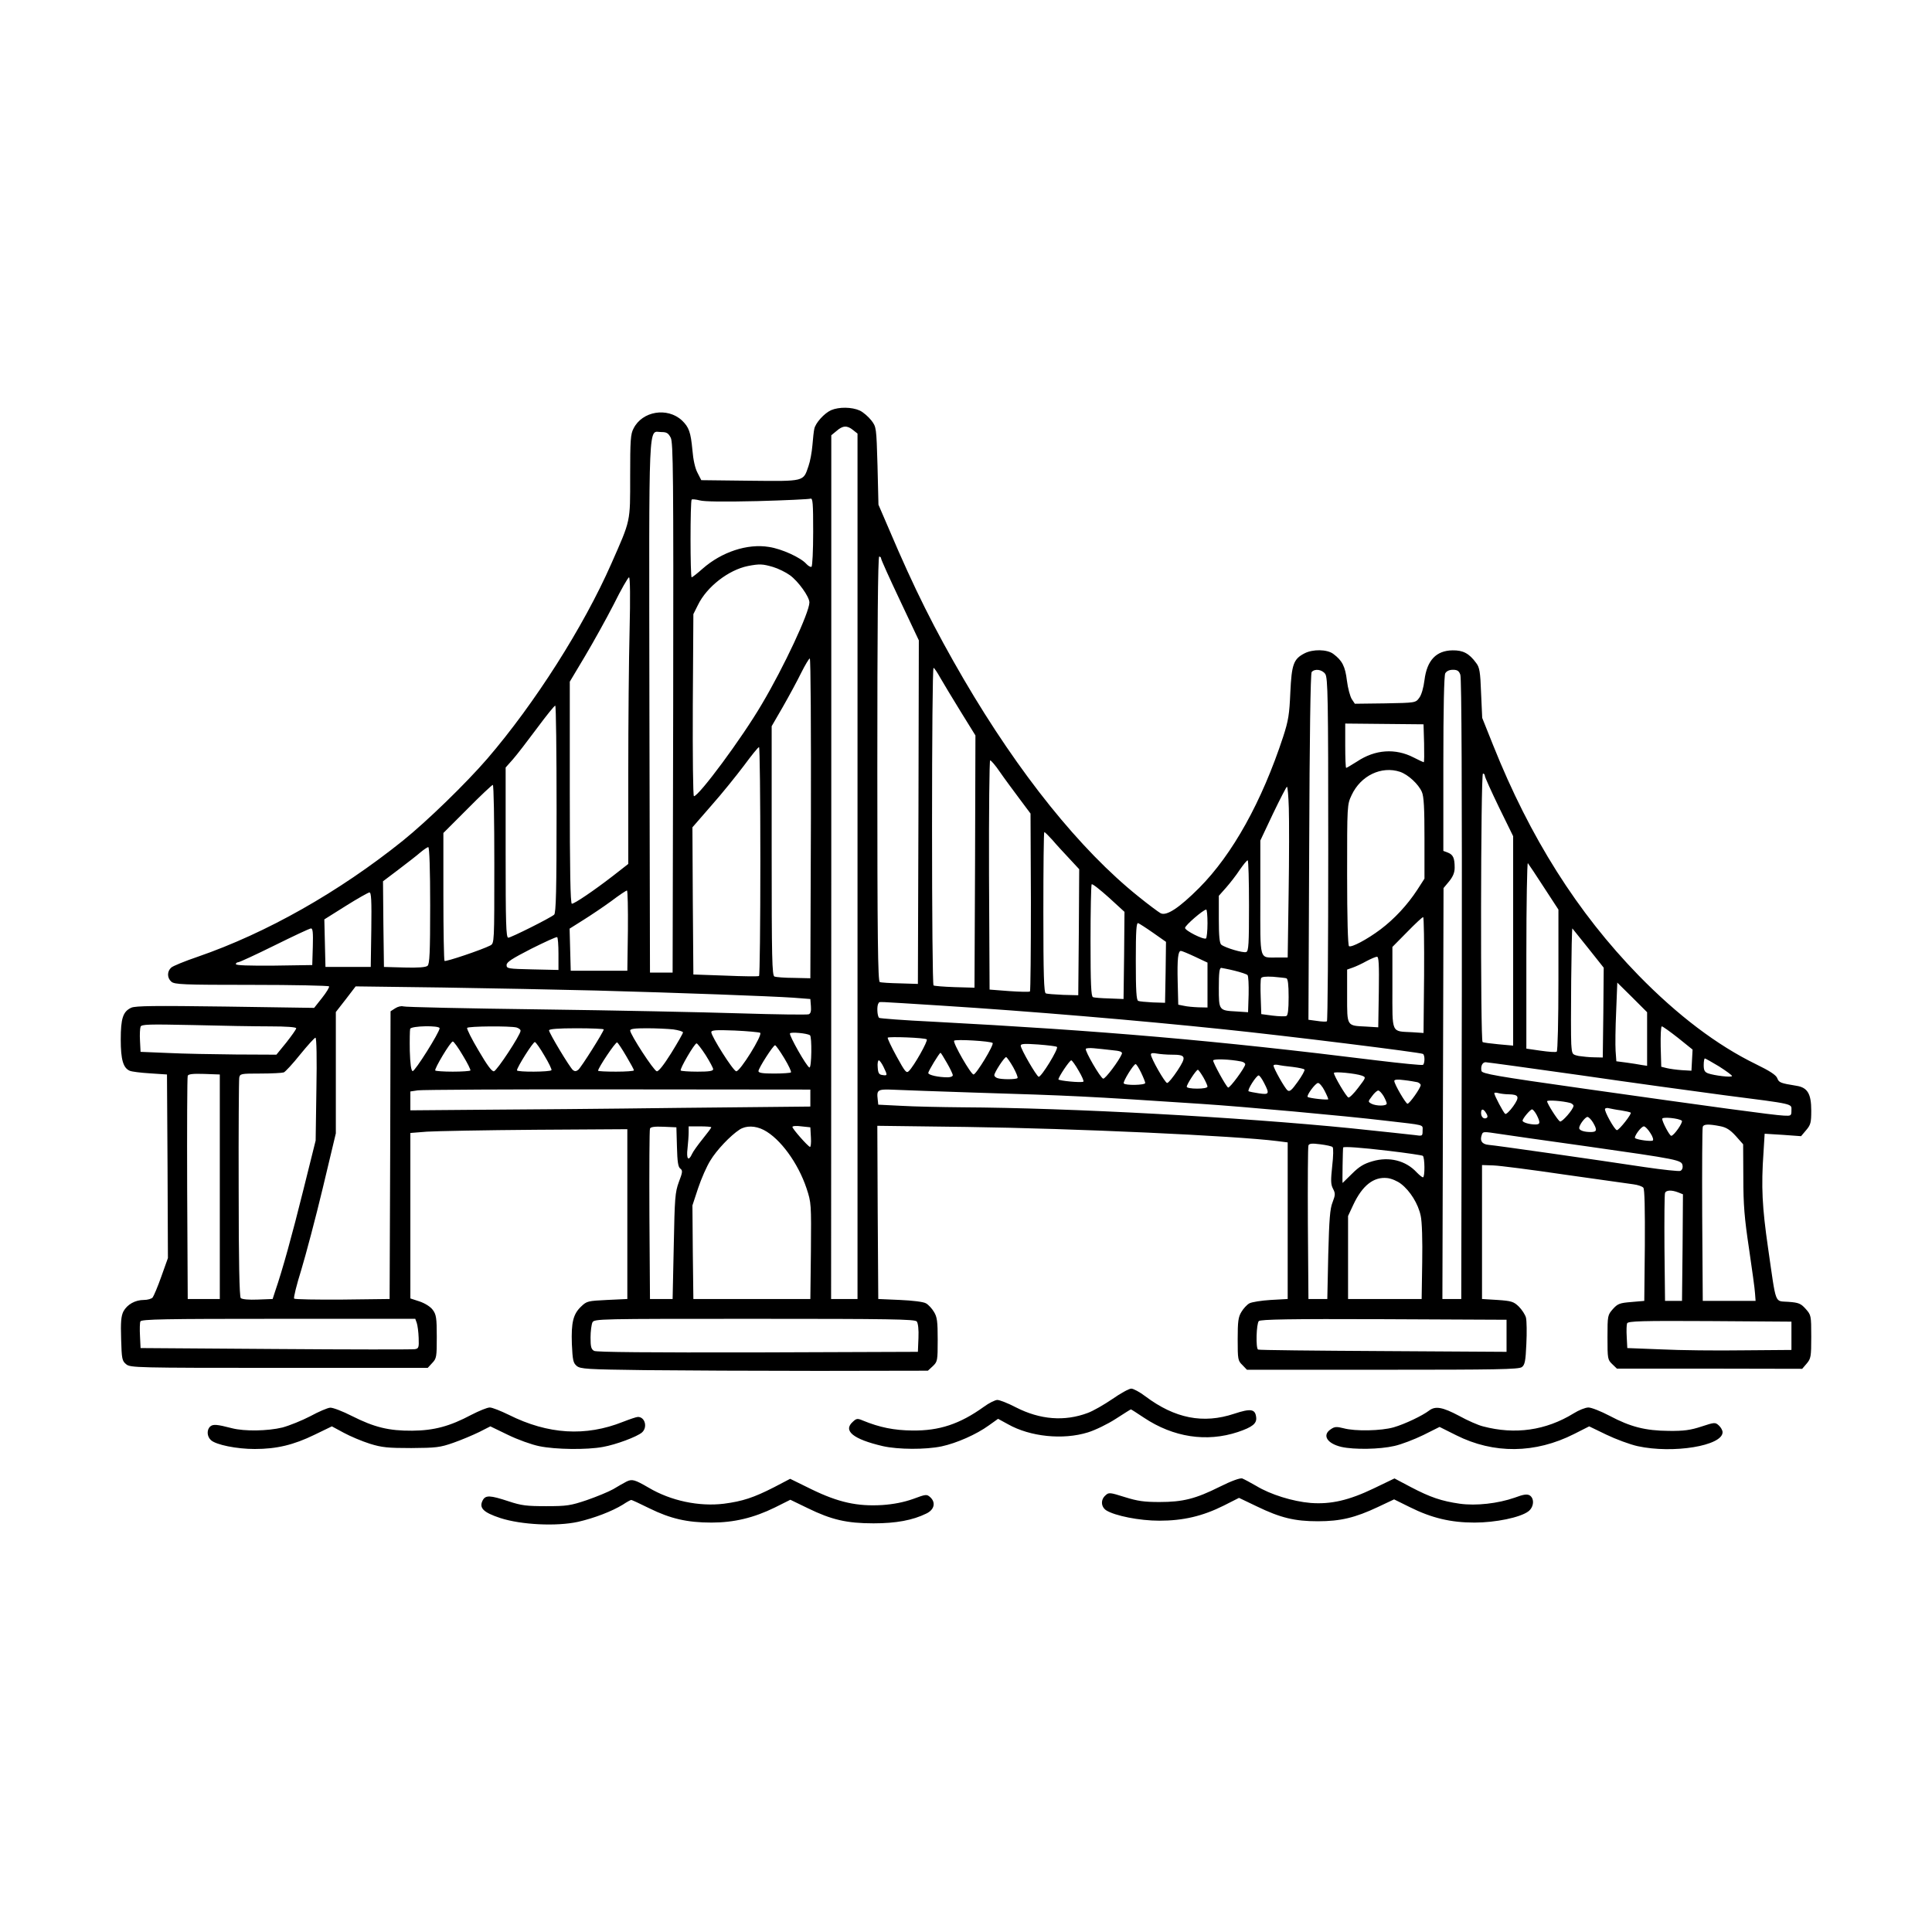
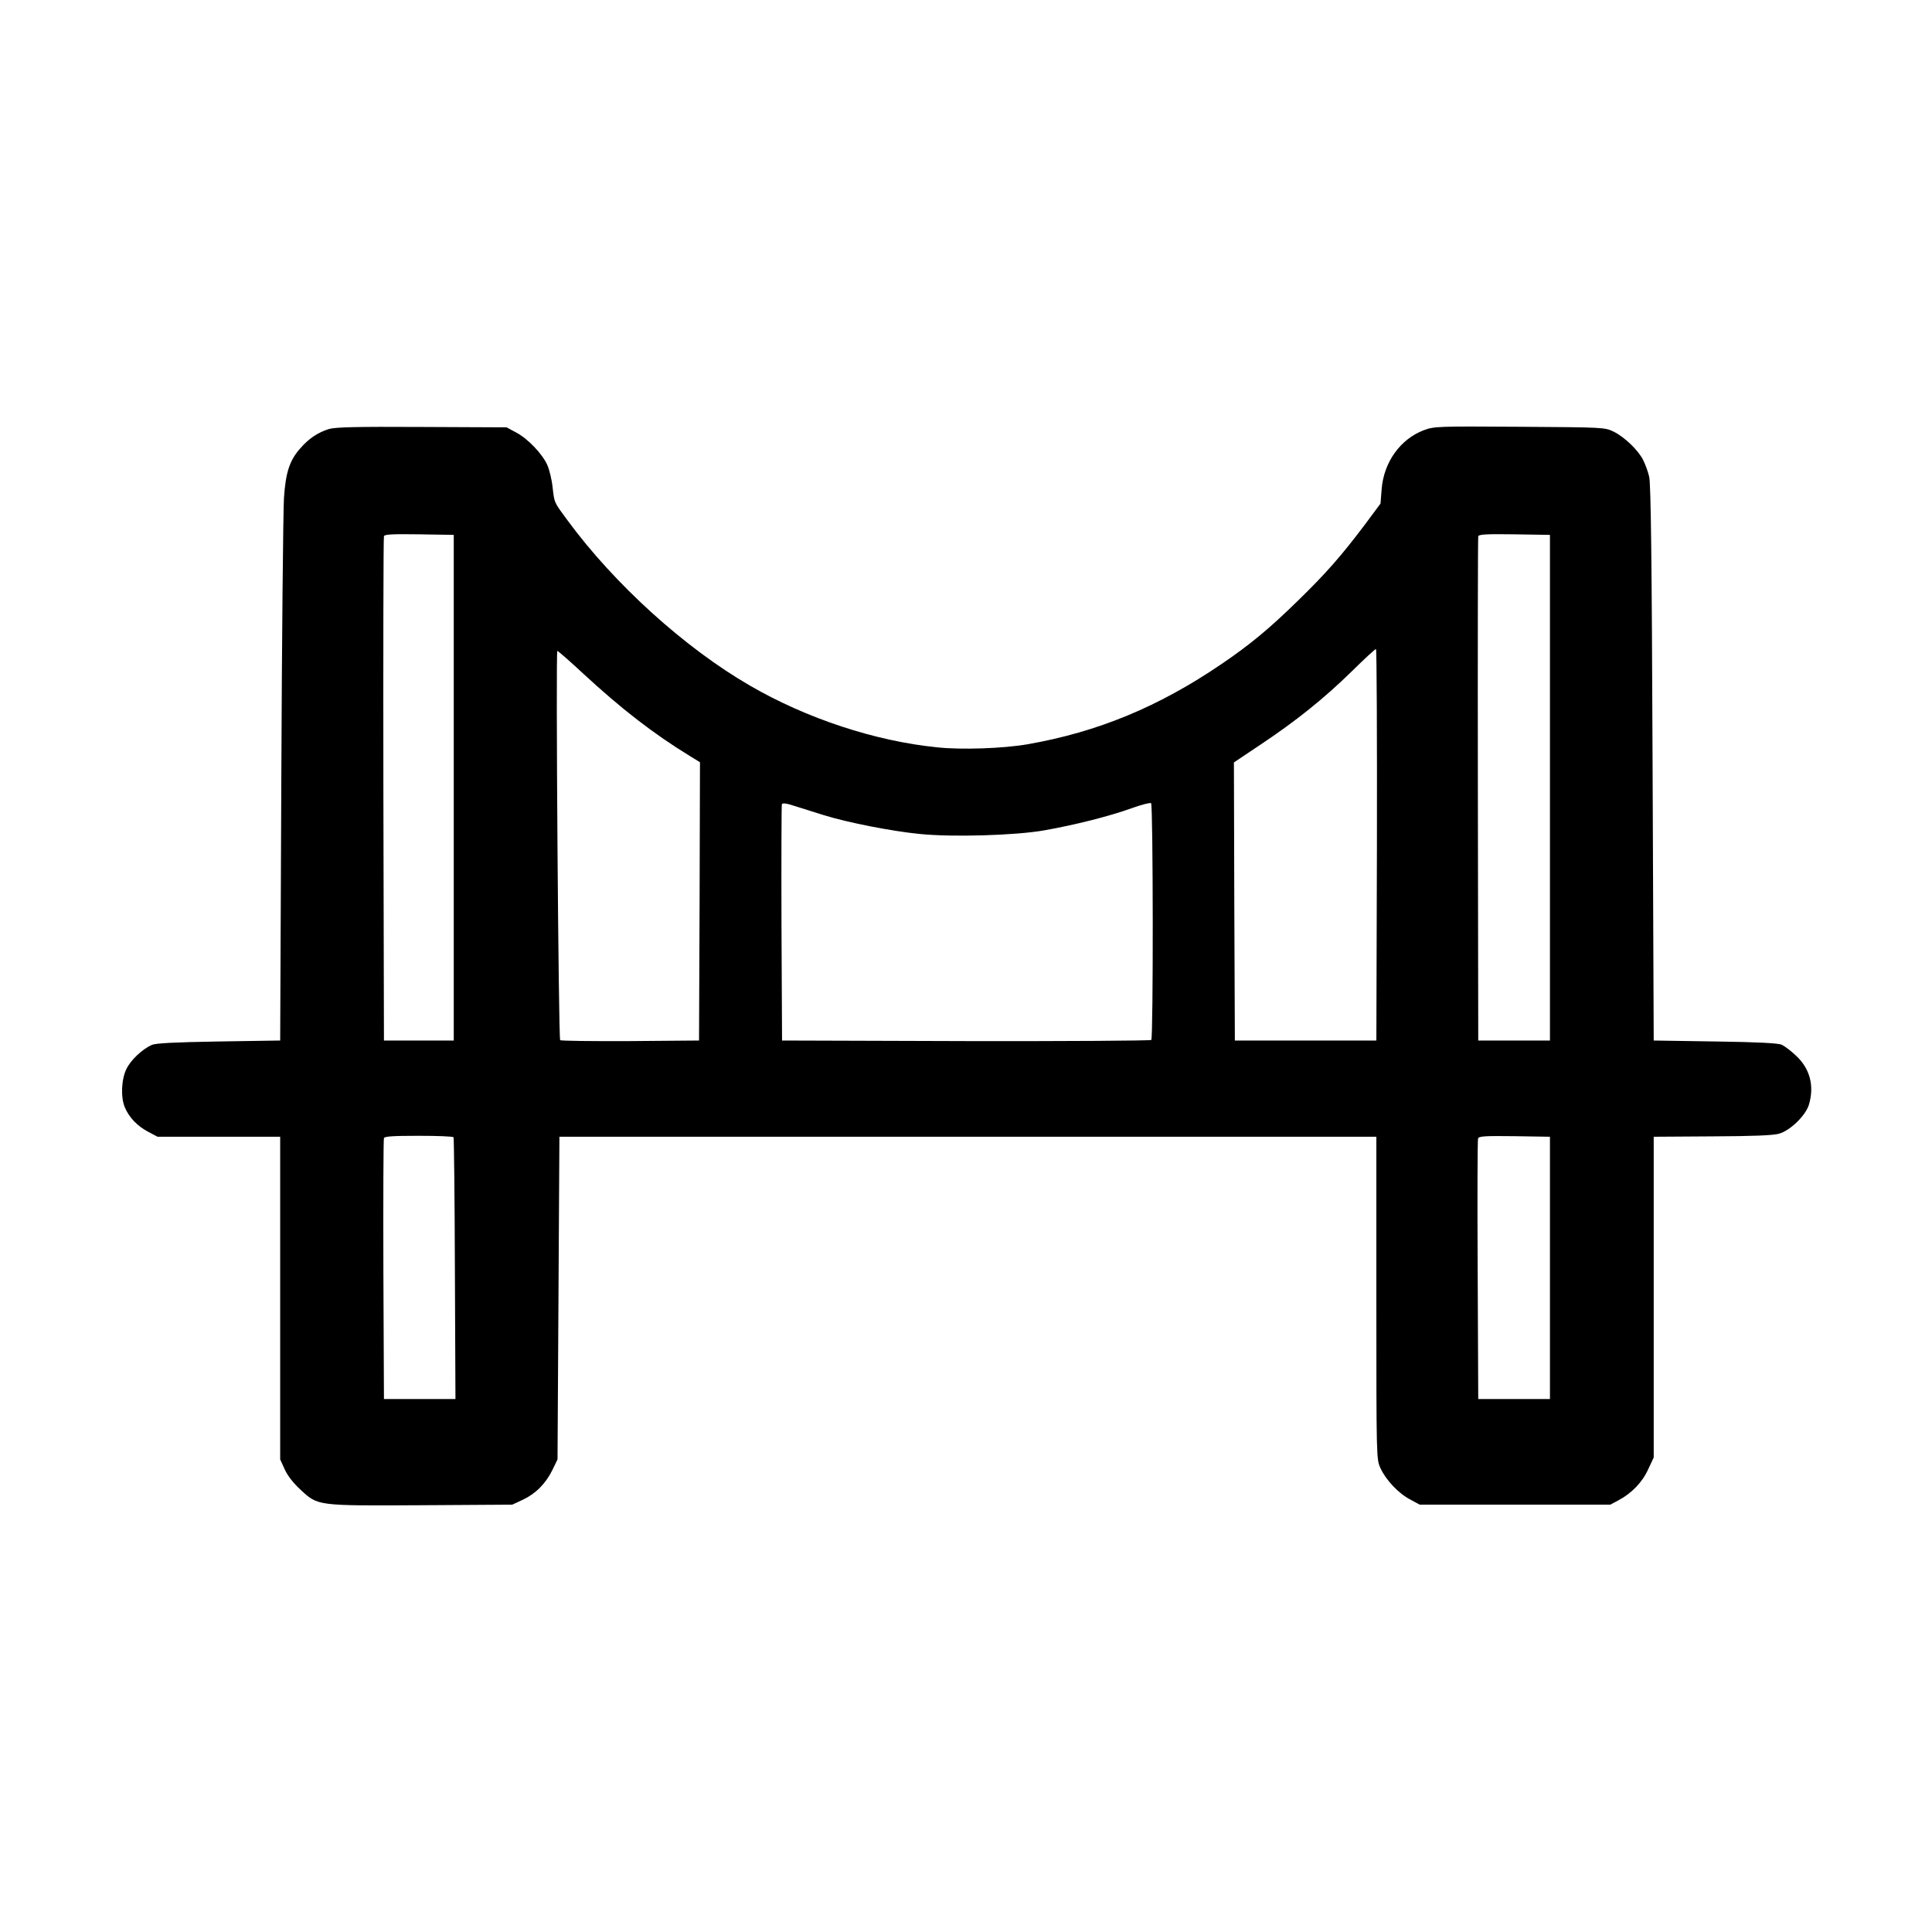
<svg xmlns="http://www.w3.org/2000/svg" width="64" height="64" viewBox="0 0 64 64">
  <g transform="scale(0.0625)">
    <g transform="translate(0,1024) scale(0.1,-0.1)" fill="#000" stroke="none">
-       <path d="M4405 8066 c-36 -16 -83 -68 -89 -99 -3 -12 -7 -51 -10 -87 -3 -36 -12 -86 -21 -111 -28 -82 -18 -80 -310 -77 l-258 3 -20 39 c-13 24 -23 70 -27 120 -9 95 -18 122 -56 158 -77 71 -210 49 -256 -43 -16 -29 -18 -64 -18 -252 0 -248 4 -229 -100 -465 -147 -334 -406 -741 -657 -1033 -114 -132 -319 -331 -448 -435 -339 -272 -722 -489 -1087 -615 -68 -23 -131 -49 -140 -57 -23 -20 -23 -55 0 -75 17 -15 61 -17 425 -17 223 0 408 -4 411 -8 3 -4 -14 -32 -37 -61 l-42 -53 -470 7 c-371 5 -477 4 -499 -6 -44 -20 -56 -56 -56 -169 0 -106 13 -150 47 -165 10 -5 59 -11 108 -14 l90 -6 3 -487 2 -486 -35 -98 c-19 -54 -40 -103 -46 -111 -6 -7 -27 -13 -46 -13 -47 0 -89 -24 -109 -61 -12 -25 -15 -55 -12 -146 3 -107 5 -116 27 -134 22 -18 51 -19 810 -19 l788 0 24 26 c23 24 24 33 24 139 0 99 -3 118 -21 142 -12 17 -41 35 -70 45 l-49 16 0 439 0 438 88 7 c48 3 307 8 575 10 l487 3 0 -450 0 -450 -107 -5 c-102 -5 -108 -6 -138 -35 -42 -40 -53 -84 -49 -199 4 -86 7 -100 26 -116 20 -16 55 -18 360 -22 186 -2 600 -4 920 -4 l581 1 26 24 c25 24 26 29 26 140 0 97 -3 121 -20 148 -10 17 -29 38 -42 45 -13 8 -70 15 -138 18 l-115 5 -3 459 -2 459 472 -6 c580 -8 1426 -47 1648 -75 l55 -7 0 -415 0 -415 -90 -5 c-49 -3 -100 -11 -113 -18 -13 -7 -32 -28 -42 -45 -17 -27 -20 -51 -20 -145 0 -107 1 -114 25 -137 l24 -25 719 0 c604 0 721 2 738 14 16 12 20 31 24 123 3 59 2 122 -2 139 -4 16 -22 43 -38 59 -27 26 -39 30 -113 35 l-82 5 0 355 0 355 60 -2 c33 -1 204 -23 380 -49 176 -25 339 -48 362 -51 24 -3 47 -11 53 -18 7 -8 9 -115 8 -306 l-3 -294 -69 -6 c-62 -5 -72 -9 -98 -38 -27 -31 -28 -34 -28 -149 0 -114 1 -119 25 -142 l25 -24 491 0 491 -1 24 28 c22 26 24 36 24 142 0 113 -1 115 -29 147 -26 29 -37 34 -92 38 -75 6 -63 -25 -108 286 -31 215 -37 323 -24 507 l6 98 97 -6 96 -7 27 32 c24 28 27 40 27 104 0 89 -20 122 -78 131 -86 14 -93 17 -102 40 -6 17 -40 39 -114 75 -205 100 -414 258 -622 471 -323 332 -574 728 -770 1219 l-58 145 -6 132 c-4 112 -8 136 -26 159 -37 51 -70 68 -125 67 -87 -1 -136 -53 -149 -158 -5 -40 -16 -79 -28 -94 -19 -26 -20 -26 -180 -29 l-161 -2 -16 24 c-9 14 -21 58 -26 98 -9 76 -25 107 -72 142 -33 25 -109 26 -153 3 -58 -30 -68 -58 -75 -207 -5 -116 -10 -149 -38 -235 -113 -344 -268 -623 -445 -801 -107 -107 -174 -151 -205 -134 -11 6 -65 46 -118 89 -308 247 -632 650 -925 1151 -155 266 -261 477 -396 795 l-56 130 -5 206 c-6 204 -6 206 -33 241 -15 19 -42 43 -61 52 -42 19 -110 20 -152 2z m116 -105 l24 -19 0 -2294 0 -2293 -70 0 -70 0 1 2289 0 2289 28 23 c33 29 56 30 87 5z m-966 -41 c13 -26 15 -189 13 -1432 l-3 -1403 -60 0 -60 0 -3 1409 c-2 1566 -7 1456 63 1456 28 0 37 -5 50 -30z m459 -336 c147 4 275 10 282 13 12 4 14 -26 14 -175 0 -100 -4 -183 -9 -186 -4 -3 -17 4 -27 15 -30 34 -131 80 -198 90 -114 19 -251 -26 -353 -116 -28 -25 -54 -45 -57 -45 -8 0 -8 405 0 412 3 3 22 1 42 -4 24 -7 130 -8 306 -4z m656 -304 c0 -6 45 -106 100 -222 l100 -212 -2 -911 -3 -910 -95 3 c-52 1 -101 4 -107 7 -10 3 -13 239 -13 1130 0 743 3 1125 10 1125 6 0 10 -5 10 -10z m-573 -45 c27 -8 68 -28 90 -44 44 -32 103 -114 103 -144 0 -53 -135 -342 -252 -539 -106 -181 -334 -488 -360 -488 -5 0 -7 217 -6 483 l3 482 24 48 c47 97 162 186 265 207 62 12 78 11 133 -5z m-760 -332 c-4 -153 -7 -495 -7 -760 l0 -482 -82 -64 c-101 -78 -203 -147 -217 -147 -8 0 -11 182 -11 588 l0 589 80 134 c44 74 113 198 153 276 39 79 76 143 81 143 6 0 7 -112 3 -277z m961 -1000 l-3 -848 -88 2 c-48 0 -94 4 -102 7 -13 5 -15 93 -15 666 l0 661 59 102 c32 56 76 137 97 180 21 42 42 77 46 77 5 0 7 -381 6 -847z m686 744 c16 -28 65 -109 108 -179 l78 -126 -2 -669 -3 -668 -105 3 c-58 2 -108 6 -112 9 -5 2 -8 382 -8 844 0 461 3 839 8 839 4 0 20 -24 36 -53z m2040 21 c14 -20 16 -125 16 -930 0 -499 -3 -909 -7 -911 -5 -3 -28 -2 -53 2 l-45 6 4 915 c2 587 7 919 13 928 16 19 55 14 72 -10z m716 -4 c7 -16 9 -615 8 -1667 l-3 -1642 -50 0 -50 0 3 1089 3 1089 30 36 c20 25 29 46 29 72 0 51 -8 69 -36 80 l-24 9 0 460 c0 299 4 468 10 481 7 12 21 19 41 19 23 0 32 -6 39 -26z m-4790 -713 c0 -429 -3 -551 -13 -559 -21 -18 -229 -122 -243 -122 -12 0 -14 77 -14 451 l0 451 39 44 c21 24 78 98 127 164 49 66 92 120 97 120 4 0 7 -247 7 -549z m4598 349 c1 -55 1 -100 -2 -100 -2 0 -26 11 -53 25 -97 50 -204 43 -300 -21 -29 -18 -55 -34 -58 -34 -3 0 -5 53 -5 118 l0 117 207 -2 208 -2 3 -101z m-3518 -624 c0 -333 -3 -607 -7 -609 -5 -3 -84 -2 -178 2 l-170 6 -3 390 -2 390 100 115 c56 63 133 159 173 212 40 54 75 98 80 98 4 0 7 -272 7 -604z m1270 472 c24 -35 71 -98 103 -141 l59 -79 2 -468 c0 -258 -2 -471 -5 -475 -4 -3 -53 -2 -110 2 l-104 8 -3 608 c-1 335 2 607 6 607 5 0 29 -28 52 -62z m2121 1 c43 -15 97 -65 115 -106 11 -24 14 -87 14 -246 l0 -214 -38 -59 c-53 -81 -121 -154 -195 -210 -72 -54 -154 -97 -167 -89 -6 4 -10 150 -10 378 0 371 0 372 24 423 48 103 158 156 257 123z m449 -21 c0 -7 34 -82 75 -167 l75 -153 0 -555 0 -555 -77 7 c-43 4 -81 9 -85 12 -12 7 -10 1423 2 1423 6 0 10 -6 10 -12z m-5250 -468 c0 -418 0 -419 -21 -431 -42 -22 -237 -88 -243 -82 -3 4 -6 157 -6 342 l0 336 127 127 c70 71 131 128 135 128 5 0 8 -189 8 -420z m4211 298 c2 -62 2 -266 -1 -453 l-5 -340 -55 0 c-98 1 -90 -27 -90 317 l0 303 67 142 c38 79 71 143 74 143 4 0 8 -51 10 -112z m-1253 -170 c20 -24 61 -68 90 -99 l52 -56 -2 -334 -3 -334 -80 2 c-44 2 -86 5 -92 8 -10 3 -13 99 -13 430 0 234 2 425 5 425 3 0 22 -19 43 -42z m-3298 -347 c0 -252 -3 -311 -14 -320 -9 -8 -51 -11 -122 -9 l-109 3 -3 227 -2 227 82 62 c46 35 98 75 116 91 18 15 37 28 42 28 6 0 10 -117 10 -309z m4340 -1 c0 -202 -2 -242 -15 -246 -15 -6 -111 22 -132 39 -9 7 -13 46 -13 134 l0 125 39 44 c21 24 54 66 72 94 19 27 37 50 42 50 4 0 7 -108 7 -240z m1563 97 l77 -118 0 -374 c0 -215 -4 -376 -9 -379 -5 -4 -43 -1 -85 5 l-76 11 0 496 c0 273 4 492 8 487 5 -6 43 -63 85 -128z m-2225 -361 l-3 -231 -75 3 c-41 1 -81 4 -87 7 -10 3 -13 72 -13 298 0 162 3 297 6 300 4 4 44 -28 91 -70 l83 -76 -2 -231z m-2630 132 l-3 -213 -150 0 -150 0 -3 112 -3 111 73 46 c40 25 107 70 148 100 41 31 78 56 83 56 4 0 6 -96 5 -212z m-1360 5 l-3 -198 -120 0 -120 0 -3 126 -3 126 113 71 c62 39 119 71 126 72 10 0 12 -43 10 -197z m4432 33 c0 -41 -4 -77 -8 -80 -13 -8 -112 42 -111 56 0 13 96 96 112 97 4 1 7 -32 7 -73z m1148 -273 l-3 -308 -60 4 c-113 6 -105 -12 -105 236 l0 216 78 79 c42 43 80 79 85 79 4 1 6 -137 5 -306z m-1435 222 l67 -47 -2 -161 -3 -162 -65 2 c-36 2 -71 5 -77 8 -10 3 -13 55 -13 211 0 165 3 205 13 201 7 -3 43 -26 80 -52z m-4455 -72 l-3 -98 -202 -3 c-133 -1 -203 1 -203 8 0 5 6 10 13 10 6 0 93 40 192 89 99 49 186 90 193 90 10 1 12 -22 10 -96z m6761 -10 l81 -102 -2 -238 -3 -238 -45 1 c-25 0 -61 4 -82 7 -36 8 -36 8 -40 64 -4 70 1 617 6 612 2 -2 40 -50 85 -106z m-5459 -29 l0 -85 -137 3 c-130 3 -138 4 -138 23 0 16 29 34 130 86 72 36 133 64 138 62 4 -2 7 -42 7 -89z m3374 -15 l66 -31 0 -119 0 -119 -47 1 c-27 1 -61 4 -78 8 l-30 6 -3 120 c-3 123 2 165 17 165 5 0 39 -14 75 -31z m974 -186 l-3 -188 -65 4 c-103 5 -100 0 -100 162 l0 140 31 11 c17 6 49 21 72 34 23 12 48 23 55 23 10 1 12 -40 10 -186z m-764 112 c32 -8 63 -18 68 -23 5 -5 7 -51 6 -103 l-3 -94 -60 4 c-95 5 -95 5 -95 126 0 78 3 105 13 105 6 -1 39 -7 71 -15z m274 -40 c8 -3 12 -32 12 -100 0 -67 -4 -97 -12 -100 -7 -3 -40 -2 -73 2 l-60 8 -3 89 c-2 49 -1 95 2 101 3 8 24 10 63 8 32 -3 64 -6 71 -8z m1912 -322 l0 -142 -27 4 c-16 3 -52 9 -82 13 l-54 7 -4 55 c-2 30 -1 124 3 209 l6 153 79 -78 79 -79 0 -142z m-5570 257 c443 -12 927 -30 1045 -38 l90 -7 3 -38 c2 -26 -1 -39 -12 -43 -9 -3 -172 -1 -363 5 -191 6 -668 16 -1059 21 -391 5 -718 12 -727 16 -10 3 -28 -1 -42 -10 l-25 -16 -2 -763 -3 -762 -249 -3 c-137 -1 -253 1 -257 5 -4 5 13 73 38 153 24 80 76 275 114 434 l69 289 0 322 0 321 53 68 52 68 460 -6 c253 -4 620 -11 815 -16z m1830 -80 c472 -30 1041 -78 1500 -126 329 -34 1039 -122 1052 -130 11 -7 10 -51 0 -58 -5 -3 -116 8 -248 24 -854 106 -1450 157 -2352 205 -149 7 -277 17 -282 20 -11 7 -14 68 -3 78 8 9 -36 10 333 -13z m-3558 -110 c86 0 138 -4 138 -10 0 -6 -24 -39 -52 -75 l-53 -65 -215 1 c-118 1 -280 4 -360 8 l-145 6 -3 59 c-2 32 0 66 3 74 5 13 39 14 277 9 149 -4 334 -7 410 -7z m898 -10 c0 -21 -132 -231 -143 -227 -8 2 -13 39 -15 107 -1 57 0 110 2 117 6 16 156 19 156 3z m408 4 c12 -4 22 -11 21 -18 -1 -22 -125 -211 -141 -214 -11 -2 -36 32 -81 109 -37 62 -64 116 -61 121 6 9 227 11 262 2z m6156 -55 l77 -62 -3 -56 -3 -56 -52 3 c-28 2 -64 7 -80 11 l-28 7 -3 107 c-1 59 1 107 6 107 5 0 44 -28 86 -61z m-5694 45 c0 -12 -120 -202 -135 -214 -11 -9 -19 -9 -28 -2 -17 14 -127 197 -127 211 0 7 48 11 145 11 80 0 145 -3 145 -6z m368 0 c28 -4 52 -11 52 -16 0 -5 -28 -54 -62 -109 -40 -64 -68 -99 -77 -97 -16 3 -140 194 -141 216 0 9 24 12 88 12 48 0 111 -3 140 -6z m461 -18 c15 -10 -108 -208 -127 -204 -17 3 -131 184 -132 207 0 11 22 13 124 9 68 -3 129 -9 135 -12z m264 -13 c11 -7 9 -175 -3 -171 -15 5 -109 171 -103 181 5 8 89 1 106 -10z m619 -22 c8 -7 -68 -142 -95 -168 -13 -13 -20 -4 -65 78 -28 51 -49 96 -47 99 4 7 199 0 207 -9z m-3235 -263 l-4 -273 -66 -265 c-59 -237 -109 -419 -149 -535 l-13 -40 -79 -3 c-46 -2 -83 1 -90 8 -7 7 -11 194 -11 578 -1 312 1 577 3 590 4 21 8 22 112 22 60 0 115 3 124 6 8 3 48 46 87 95 40 49 76 89 81 89 6 0 8 -113 5 -272z m3584 244 c9 -9 -87 -167 -101 -167 -14 0 -110 167 -103 179 6 9 194 -2 204 -12z m-2808 -66 c25 -41 43 -77 40 -80 -4 -3 -45 -6 -93 -6 -48 0 -89 3 -93 6 -7 7 81 154 93 154 5 0 29 -33 53 -74z m433 -2 c23 -38 39 -72 37 -76 -5 -10 -183 -11 -183 -1 0 16 86 152 95 150 6 -2 29 -35 51 -73z m434 -3 c22 -37 40 -70 40 -74 0 -4 -43 -7 -95 -7 -52 0 -95 2 -95 5 0 15 93 154 101 150 5 -3 27 -36 49 -74z m420 7 c22 -35 40 -69 40 -75 0 -10 -23 -13 -83 -13 -46 0 -86 3 -89 6 -7 7 73 144 84 144 4 0 26 -28 48 -62z m1862 43 c10 -9 -84 -162 -97 -158 -12 4 -95 147 -95 165 0 10 20 11 93 6 50 -4 95 -9 99 -13z m-1445 -60 c23 -38 39 -72 35 -75 -3 -3 -43 -6 -89 -6 -60 0 -83 3 -83 13 0 15 78 137 88 137 4 0 26 -31 49 -69z m1736 43 c45 -4 57 -9 53 -20 -14 -35 -89 -135 -99 -131 -15 4 -98 148 -92 158 3 4 22 5 43 3 20 -2 63 -6 95 -10z m-874 -68 c17 -29 31 -59 31 -65 0 -6 -12 -11 -27 -11 -49 0 -103 12 -103 23 0 10 59 107 65 107 2 0 17 -24 34 -54z m1190 44 c77 0 81 -9 32 -84 -24 -36 -48 -66 -55 -66 -11 0 -86 131 -86 151 0 8 11 9 31 5 17 -3 52 -6 78 -6z m-839 -66 c16 -29 26 -54 23 -58 -8 -8 -87 -8 -107 0 -9 3 -16 10 -16 15 0 15 55 99 63 96 4 -1 21 -25 37 -53z m1208 30 c12 -2 22 -9 22 -15 0 -16 -83 -129 -91 -123 -11 6 -79 130 -79 143 0 10 88 7 148 -5z m2533 -26 c38 -24 69 -47 69 -51 0 -9 -93 2 -127 14 -18 7 -23 16 -23 44 0 19 3 35 6 35 3 0 37 -19 75 -42z m-4428 -3 c22 -45 21 -47 -5 -43 -19 2 -24 10 -26 41 -2 20 1 37 6 37 4 0 16 -16 25 -35z m1034 -20 c18 -30 29 -56 25 -58 -11 -7 -132 5 -132 12 0 13 59 101 68 101 4 0 22 -25 39 -55z m2660 -24 c268 -39 612 -86 763 -106 375 -48 355 -44 355 -80 0 -29 -2 -30 -40 -28 -52 2 -389 48 -1060 143 -467 66 -540 79 -543 94 -5 25 5 46 22 46 8 0 234 -31 503 -69z m-2329 14 c12 -25 22 -50 22 -55 0 -12 -107 -14 -114 -2 -5 9 52 102 63 102 4 0 17 -20 29 -45z m804 30 c32 -4 60 -10 62 -14 3 -4 -13 -33 -36 -65 -32 -45 -43 -54 -54 -45 -15 12 -74 117 -74 131 0 5 10 6 23 4 12 -3 48 -8 79 -11z m-474 -55 c12 -21 22 -44 22 -49 0 -7 -23 -11 -55 -11 -31 0 -55 4 -55 10 0 13 50 90 59 90 3 0 16 -18 29 -40z m840 9 c23 -9 23 -9 -19 -64 -23 -31 -47 -54 -52 -52 -11 3 -77 115 -77 130 0 9 114 -2 148 -14z m-6053 -589 l0 -595 -85 0 -85 0 -3 585 c-1 322 0 591 3 598 3 9 27 12 87 10 l83 -3 0 -595z m5535 550 c30 -58 27 -63 -27 -55 -27 4 -51 9 -55 11 -9 6 41 84 53 84 5 0 18 -18 29 -40z m813 4 c9 -3 17 -10 17 -15 0 -15 -59 -99 -70 -99 -9 0 -70 104 -70 121 0 7 17 9 53 4 28 -3 60 -9 70 -11z m-493 -44 c11 -21 20 -42 20 -46 0 -6 -101 5 -109 12 -8 7 41 74 55 74 7 0 23 -18 34 -40z m-2725 -40 l0 -45 -695 -7 c-382 -5 -859 -9 -1060 -10 l-365 -3 0 50 0 50 40 6 c22 3 499 6 1060 5 l1020 -1 0 -45z m870 29 c520 -16 587 -19 1205 -60 214 -14 757 -63 975 -89 214 -25 195 -19 195 -53 0 -29 -1 -29 -42 -23 -24 3 -176 19 -338 36 -592 59 -1486 108 -2060 111 -113 1 -259 4 -325 8 l-120 6 -3 28 c-6 52 -1 55 90 51 46 -2 236 -9 423 -15z m2168 -18 c9 -16 17 -34 17 -40 0 -14 -55 -14 -81 -1 -19 11 -19 11 3 40 12 17 27 30 33 30 6 0 18 -13 28 -29z m662 9 c56 -1 61 -13 25 -64 -18 -25 -37 -43 -42 -40 -9 6 -58 98 -58 110 0 3 10 4 23 0 12 -3 36 -6 52 -6z m328 -46 c9 -3 17 -10 17 -15 0 -18 -62 -89 -72 -83 -13 8 -68 95 -68 107 0 8 82 2 123 -9z m267 -39 c25 -4 48 -9 53 -12 8 -5 -61 -93 -73 -93 -12 0 -69 103 -63 113 2 4 12 6 21 3 10 -2 37 -8 62 -11z m-713 -15 c8 -12 9 -21 3 -25 -15 -9 -30 4 -30 26 0 24 12 24 27 -1z m268 -10 c20 -40 19 -50 -7 -50 -32 0 -68 11 -68 20 0 12 41 60 50 60 5 0 16 -13 25 -30z m298 -39 c24 -41 21 -51 -12 -51 -36 0 -61 9 -61 21 0 17 32 59 44 59 6 0 19 -13 29 -29z m471 9 c8 -8 -42 -80 -56 -80 -9 0 -48 74 -48 90 0 12 89 3 104 -10z m-4616 -89 c2 -29 -1 -51 -5 -50 -14 6 -93 96 -93 106 0 5 21 7 48 3 l47 -5 3 -54z m4819 60 c32 -6 53 -19 83 -52 l39 -44 1 -177 c0 -145 6 -215 30 -375 16 -109 31 -216 32 -238 l3 -40 -140 0 -140 0 -3 455 c-1 250 0 461 3 468 5 14 31 15 92 3z m-5529 -110 c2 -78 6 -107 18 -115 13 -10 12 -19 -8 -71 -20 -55 -22 -83 -27 -340 l-6 -280 -60 0 -60 0 -3 445 c-1 245 0 451 3 458 3 9 24 12 72 10 l68 -3 3 -104z m182 104 c0 -3 -21 -31 -46 -62 -25 -31 -51 -67 -56 -79 -19 -42 -31 -27 -24 29 3 28 6 67 6 85 l0 32 60 0 c33 0 60 -2 60 -5z m278 -14 c87 -45 182 -175 227 -310 25 -76 25 -82 23 -332 l-3 -254 -310 0 -310 0 -3 248 -2 248 30 91 c17 51 46 117 65 147 33 55 106 132 155 164 34 22 83 21 128 -2z m4699 -16 c13 -19 18 -37 13 -40 -9 -6 -77 3 -93 12 -10 6 31 63 46 63 7 0 22 -16 34 -35z m-799 -5 c37 -6 243 -35 457 -65 492 -70 509 -73 513 -103 2 -13 -3 -24 -12 -28 -8 -3 -93 6 -188 20 -265 40 -789 115 -828 118 -35 3 -48 22 -36 54 6 17 8 17 94 4z m-885 -70 c5 -4 4 -49 -2 -100 -8 -76 -8 -97 4 -120 13 -25 13 -33 -2 -72 -14 -34 -18 -91 -23 -278 l-5 -235 -50 0 -50 0 -3 400 c-1 220 0 406 3 414 4 10 18 12 63 6 31 -4 61 -10 65 -15z m300 -20 c93 -11 173 -23 178 -26 11 -7 12 -114 1 -114 -5 0 -19 12 -33 26 -58 63 -146 85 -235 59 -45 -13 -70 -28 -108 -66 -27 -27 -50 -49 -50 -49 -2 0 1 184 3 188 3 6 93 0 244 -18z m63 -175 c48 -37 91 -106 104 -169 7 -31 10 -129 8 -246 l-3 -195 -195 0 -195 0 0 220 0 220 28 60 c48 102 108 149 180 141 21 -2 54 -16 73 -31z m1469 -45 l25 -10 -2 -282 -3 -283 -45 0 -45 0 -3 280 c-1 154 0 285 3 292 5 15 34 17 70 3z m-6686 -692 c4 -12 9 -47 10 -79 2 -52 0 -57 -21 -60 -13 -2 -345 -2 -738 1 l-715 5 -3 64 c-2 35 -1 70 2 77 4 12 130 14 731 14 l726 0 8 -22z m2650 8 c7 -9 11 -42 9 -88 l-3 -73 -848 -3 c-573 -1 -854 1 -868 8 -16 9 -19 22 -19 71 0 33 5 69 10 80 10 19 31 19 859 19 717 0 850 -2 860 -14z m3126 -76 l0 -85 -655 4 c-360 2 -658 5 -662 8 -13 7 -9 138 4 151 9 9 165 12 663 10 l650 -3 0 -85z m1510 0 l0 -75 -255 -2 c-140 -2 -336 0 -435 5 l-180 7 -3 59 c-2 32 -1 65 2 72 5 12 79 14 438 12 l433 -3 0 -75z M5896 2825 c-44 -30 -103 -64 -131 -74 -123 -46 -252 -36 -381 30 -42 22 -86 39 -98 39 -11 0 -44 -16 -71 -36 -128 -92 -237 -128 -380 -126 -96 1 -172 16 -262 53 -28 12 -34 11 -52 -6 -55 -48 0 -93 159 -130 81 -18 225 -19 311 -1 79 17 184 63 250 111 l49 35 53 -29 c117 -66 291 -84 423 -43 39 12 105 44 148 72 42 27 78 50 80 50 2 0 33 -20 69 -44 156 -104 332 -131 498 -76 77 26 101 45 97 78 -5 44 -28 48 -116 19 -165 -55 -315 -25 -471 92 -30 23 -64 41 -75 41 -12 0 -57 -25 -100 -55z M1645 2734 c-44 -23 -111 -50 -148 -60 -78 -19 -201 -21 -267 -4 -81 21 -100 22 -115 10 -20 -17 -19 -53 3 -73 27 -25 137 -47 232 -47 117 0 207 22 316 75 l93 45 63 -34 c35 -19 97 -45 138 -58 64 -20 96 -23 220 -23 131 1 152 3 223 28 43 15 104 41 137 57 l59 30 93 -45 c51 -25 126 -52 166 -60 86 -18 253 -20 338 -4 68 12 181 54 207 77 30 27 16 82 -22 82 -8 0 -43 -12 -79 -26 -198 -79 -397 -67 -605 37 -43 21 -88 39 -101 39 -14 0 -57 -18 -98 -39 -113 -60 -196 -83 -313 -84 -124 -1 -201 18 -320 78 -49 25 -101 45 -115 44 -14 -1 -61 -21 -105 -45z M7575 2764 c-35 -27 -129 -72 -188 -89 -66 -19 -204 -22 -266 -5 -36 9 -47 9 -67 -5 -48 -31 -21 -76 56 -94 67 -15 202 -13 280 5 37 8 107 35 154 58 l86 43 88 -44 c199 -100 419 -98 626 7 l79 40 91 -44 c50 -24 125 -52 166 -61 188 -41 450 2 450 74 0 10 -9 26 -20 36 -19 17 -22 17 -92 -6 -58 -19 -93 -24 -173 -23 -124 1 -203 21 -314 80 -46 24 -96 44 -112 44 -16 0 -51 -14 -78 -31 -148 -91 -311 -114 -481 -69 -25 6 -82 31 -127 56 -87 46 -125 53 -158 28z M6465 2360 c-128 -64 -195 -81 -320 -81 -81 0 -116 5 -183 26 -80 25 -85 26 -103 9 -26 -23 -24 -60 4 -79 46 -29 176 -55 282 -55 126 0 229 24 341 80 l81 41 94 -45 c126 -61 201 -79 324 -79 120 0 198 19 317 75 l87 41 83 -41 c116 -58 218 -82 343 -82 112 0 242 27 285 59 30 22 34 68 8 85 -14 8 -32 6 -80 -12 -89 -31 -204 -44 -291 -32 -97 14 -156 34 -259 88 l-87 46 -108 -52 c-133 -64 -228 -86 -336 -78 -96 8 -214 45 -288 90 -31 18 -65 36 -75 40 -12 3 -57 -13 -119 -44z M3320 2387 c-14 -7 -45 -25 -70 -40 -25 -14 -88 -40 -140 -58 -86 -29 -106 -32 -215 -32 -103 0 -131 3 -200 26 -97 32 -121 33 -136 6 -22 -41 2 -65 93 -95 111 -36 298 -45 412 -20 87 20 180 56 237 91 21 14 41 25 45 25 3 0 47 -20 97 -45 110 -54 199 -75 328 -75 119 0 224 25 336 80 l82 41 93 -45 c125 -61 206 -80 348 -80 118 0 207 16 280 52 42 20 51 58 21 86 -19 17 -22 17 -92 -9 -48 -17 -103 -28 -163 -32 -132 -8 -232 14 -374 83 l-114 56 -86 -45 c-108 -55 -166 -74 -265 -87 -132 -16 -281 15 -399 85 -74 43 -88 47 -118 32z" />
+       <path d="M1743 7966 c-60 -19 -107 -51 -152 -103 -56 -63 -77 -127 -86 -263 -4 -63 -11 -736 -14 -1495 l-6 -1380 -325 -5 c-234 -4 -333 -9 -355 -18 -51 -23 -112 -80 -135 -128 -27 -55 -31 -151 -8 -204 23 -54 66 -98 122 -128 l51 -27 325 0 325 0 0 -855 0 -855 24 -53 c15 -33 45 -72 83 -107 94 -87 84 -86 644 -83 l479 3 56 26 c68 32 121 85 157 158 l27 56 5 855 5 855 2165 0 2165 0 0 -855 c0 -853 0 -855 22 -902 29 -63 96 -134 158 -166 l50 -27 505 0 505 0 43 23 c70 37 127 96 158 165 l29 62 0 850 0 850 309 2 c216 1 323 5 355 14 60 17 142 97 159 155 29 99 5 190 -68 258 -27 26 -62 52 -77 59 -20 8 -127 14 -353 17 l-325 5 -6 1470 c-4 1066 -9 1483 -18 1518 -6 27 -21 67 -32 89 -27 53 -98 121 -156 150 -48 23 -49 23 -499 26 -437 3 -453 2 -507 -18 -125 -47 -213 -170 -224 -313 l-6 -76 -84 -113 c-126 -167 -206 -258 -355 -403 -148 -145 -254 -233 -403 -334 -333 -227 -657 -361 -1030 -426 -127 -22 -350 -30 -478 -16 -329 33 -692 153 -992 327 -344 199 -717 536 -967 876 -73 99 -69 91 -79 174 -4 41 -17 94 -28 119 -26 59 -104 141 -166 173 l-50 27 -450 2 c-351 2 -459 -1 -492 -11z m662 -1901 l0 -1340 -185 0 -185 0 -3 1330 c-1 732 0 1336 3 1343 3 10 47 12 187 10 l183 -3 0 -1340z m5810 0 l0 -1340 -190 0 -190 0 -2 1330 c-1 732 0 1336 2 1343 4 10 47 12 192 10 l188 -3 0 -1340z m-917 -302 l-3 -1038 -375 0 -375 0 -3 737 -2 737 142 95 c186 124 335 243 483 388 66 65 123 118 128 118 4 0 6 -467 5 -1037z m-4205 905 c199 -184 373 -319 565 -436 l52 -32 -2 -737 -3 -738 -364 -3 c-201 -1 -368 1 -372 5 -9 10 -24 2063 -15 2063 4 0 67 -55 139 -122z m1275 -749 c126 -39 361 -85 505 -99 173 -18 510 -8 662 19 164 29 346 75 462 117 53 19 100 31 104 27 11 -11 12 -1244 1 -1255 -4 -4 -447 -7 -983 -6 l-974 3 -3 620 c-1 341 0 625 2 632 3 8 23 6 68 -9 35 -11 105 -33 156 -49z m-1964 -1707 c2 -4 6 -318 7 -697 l3 -690 -190 0 -189 0 -3 685 c-1 377 0 691 3 698 3 9 50 12 184 12 99 0 182 -3 185 -8z m5811 -692 l0 -695 -190 0 -190 0 -3 683 c-2 376 -1 690 2 698 5 12 36 14 193 12 l188 -3 0 -695z" />
    </g>
  </g>
</svg>
